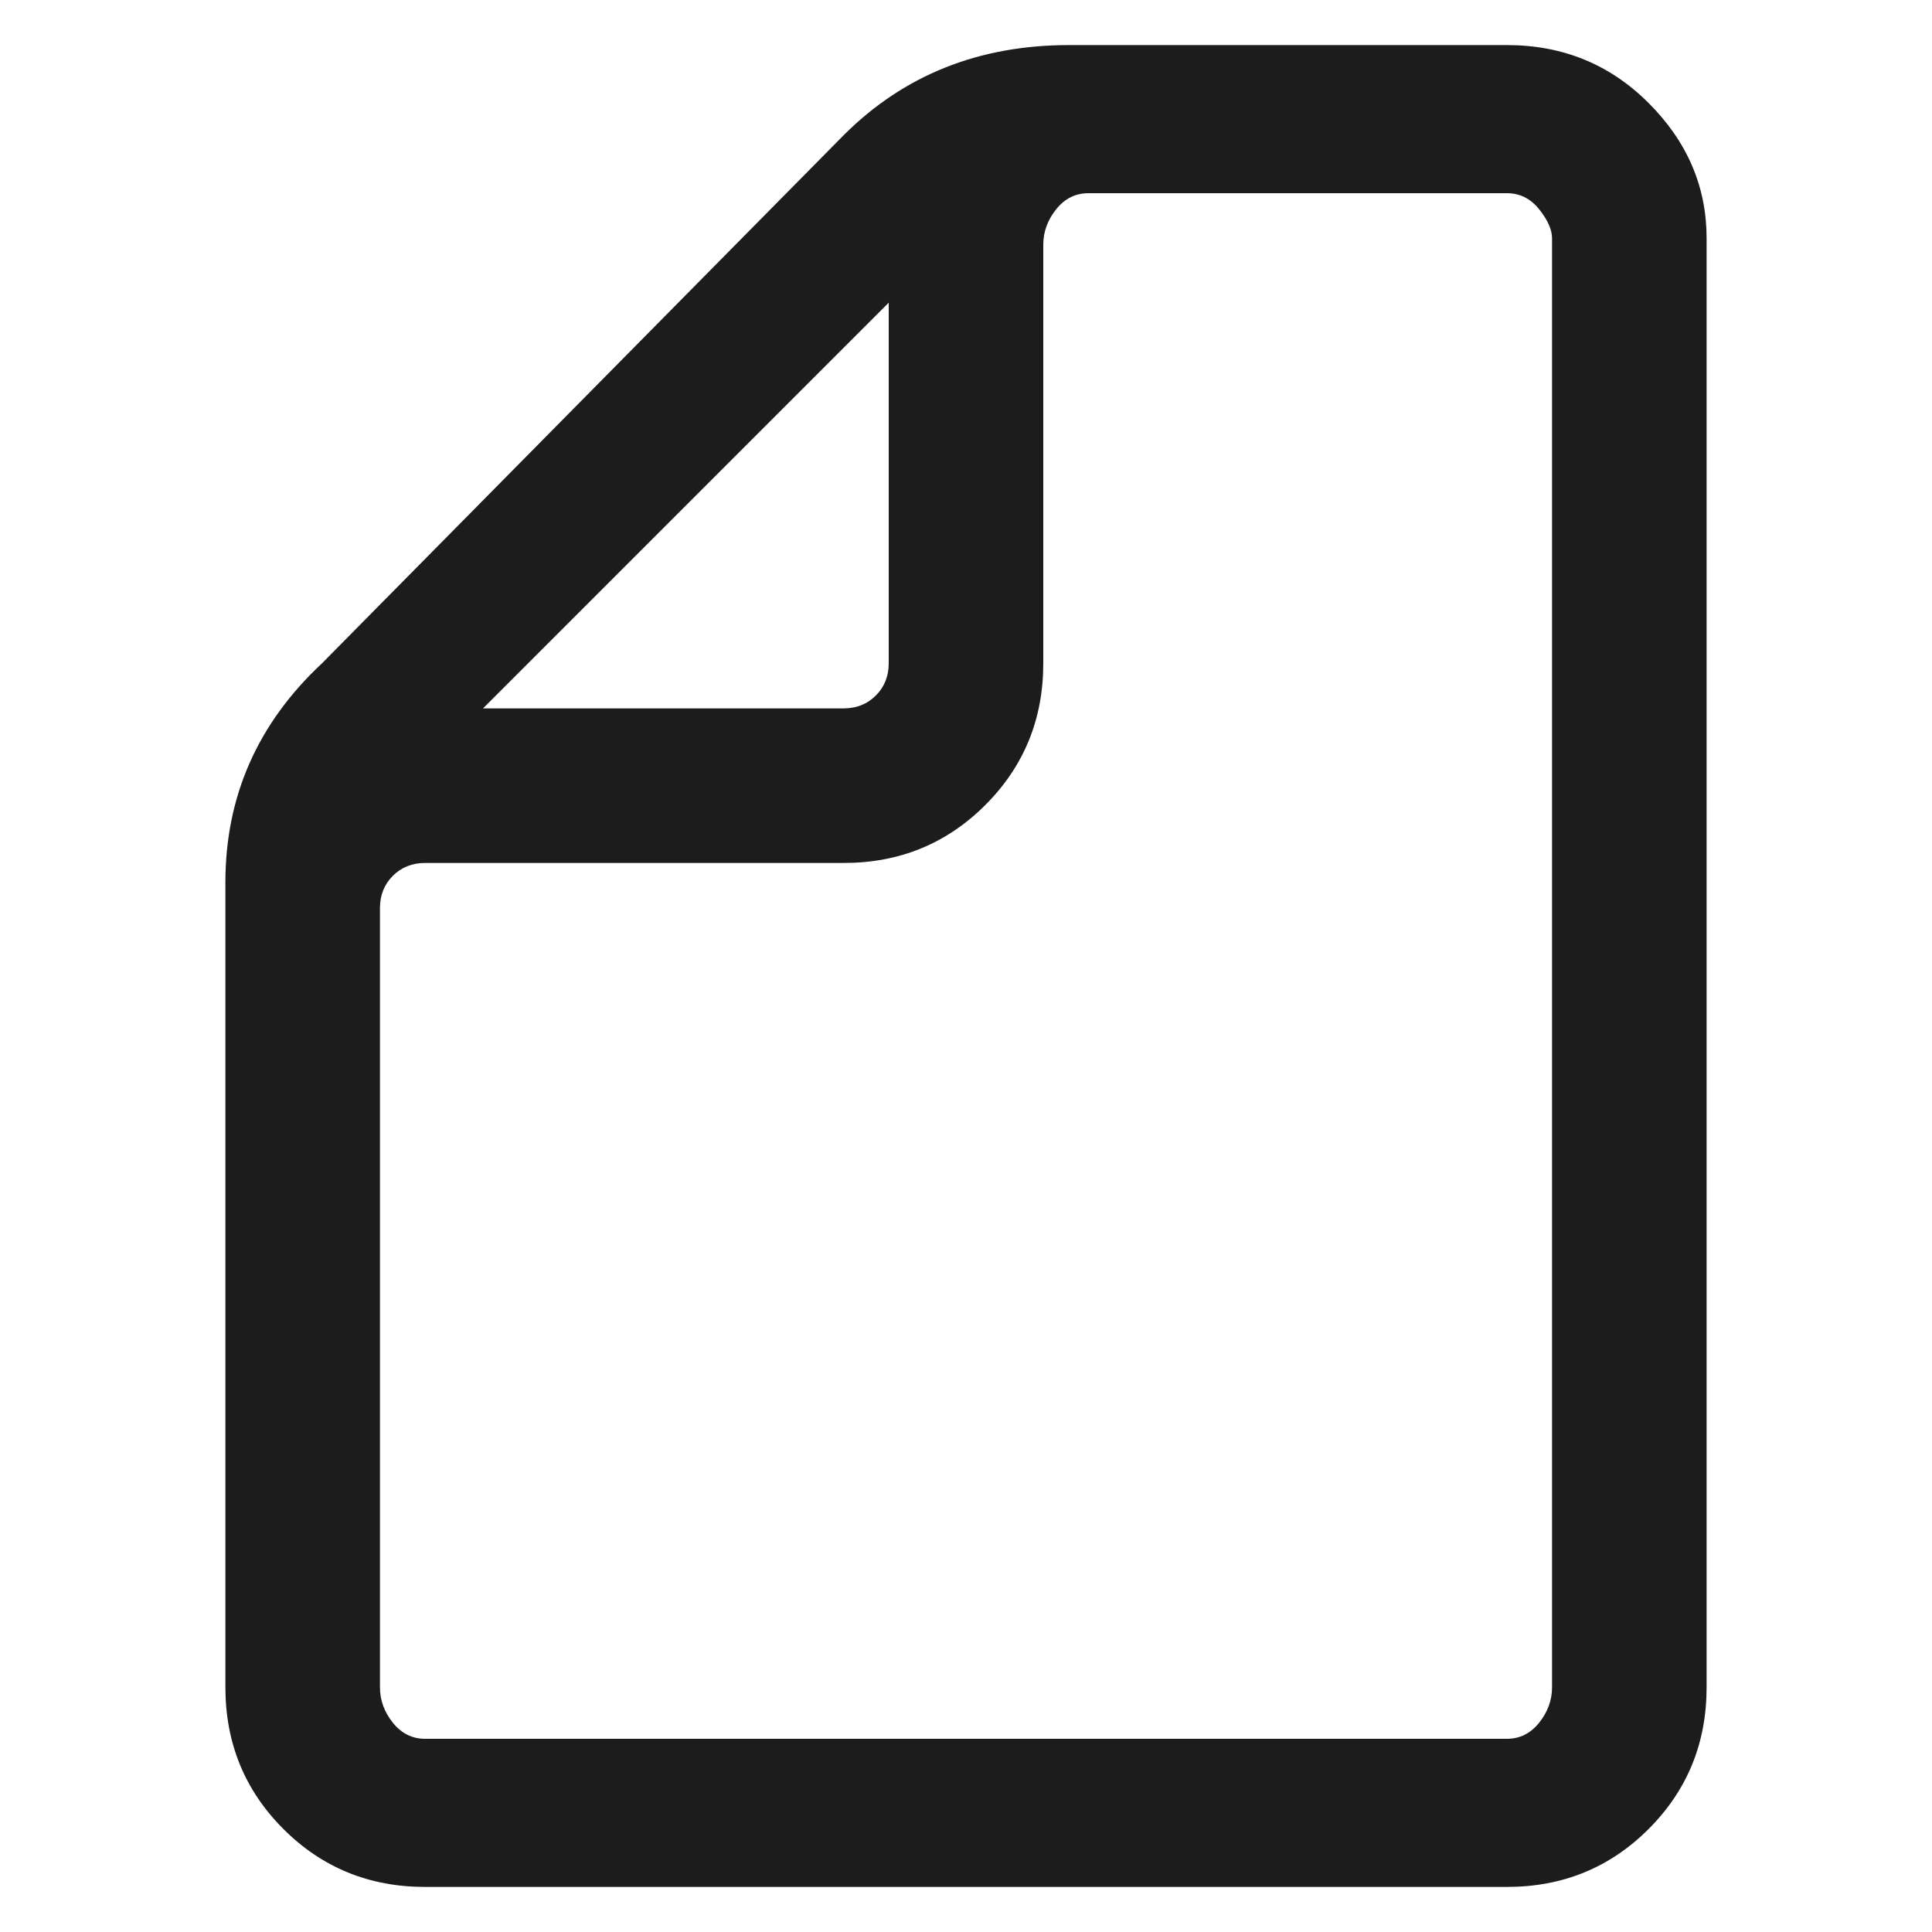
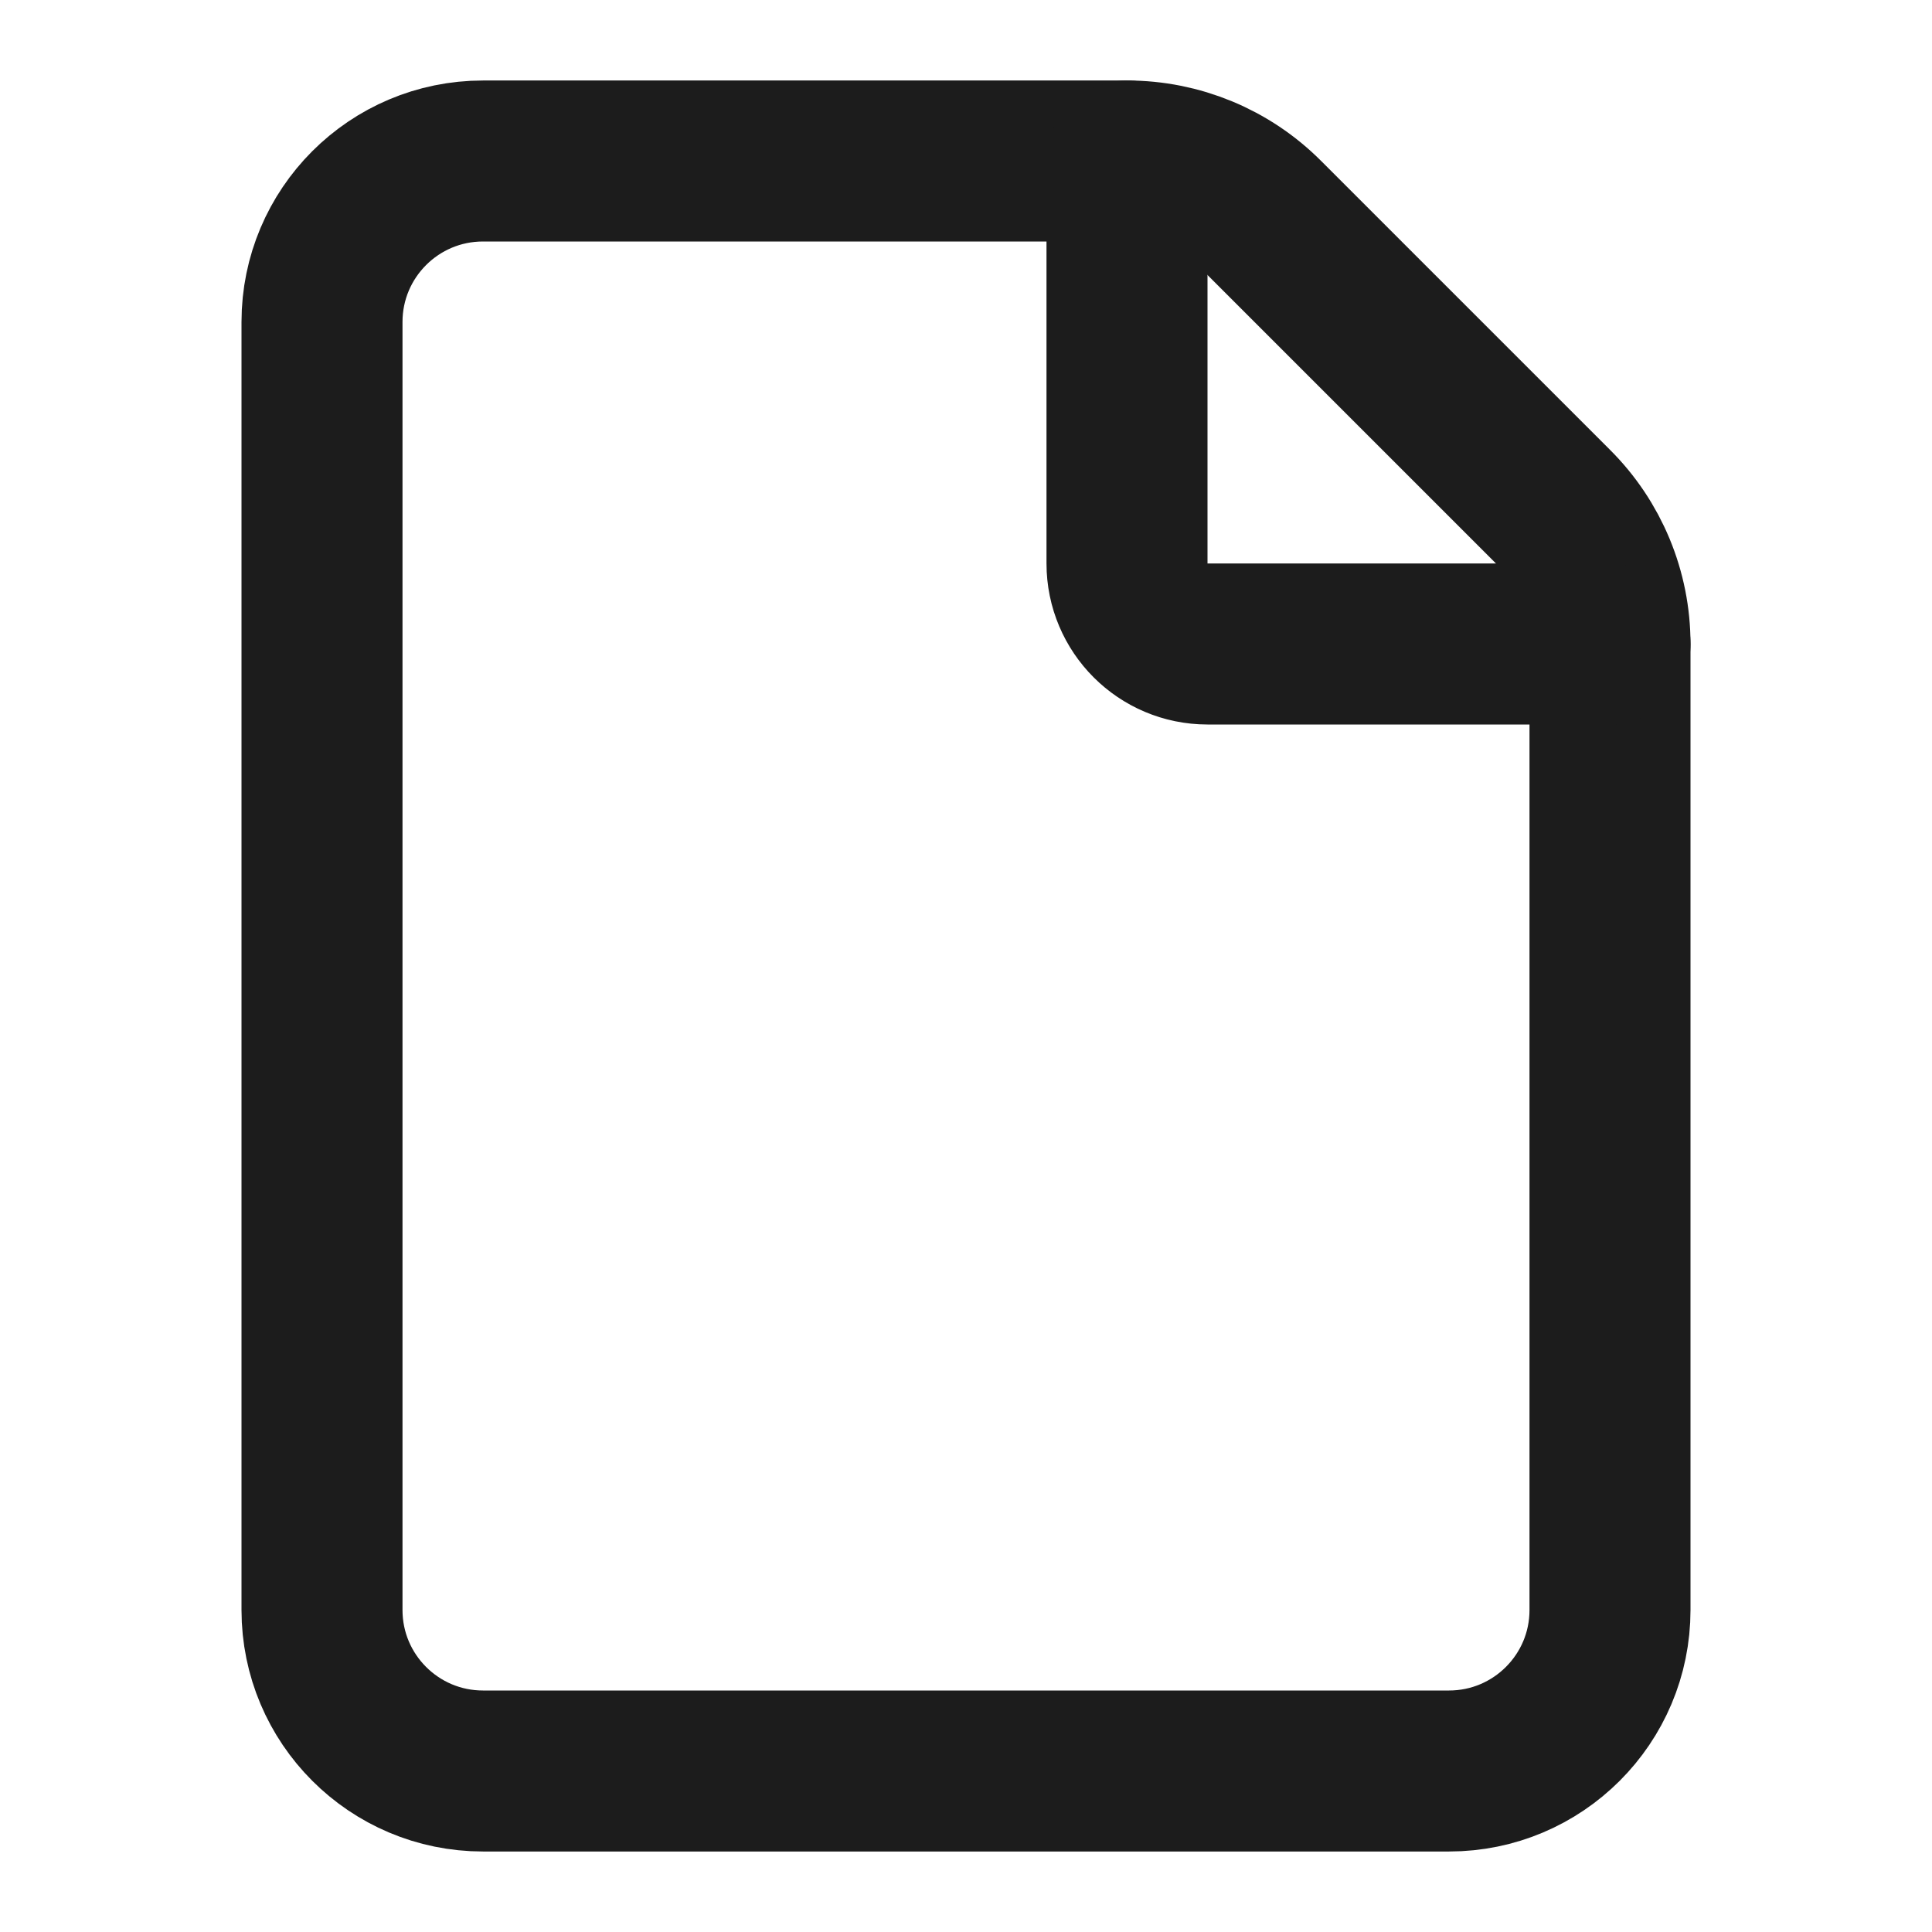
- <svg xmlns="http://www.w3.org/2000/svg" width="16" height="16" viewBox="0 0 300 300">
-   <path fill="#1C1C1C" d="M234 7Q247 7 256.0 16.0Q265 25 265 37V262Q265 275 256.0 284.0Q247 293 234 293H66Q53 293 44.0 284.0Q35 275 35 262V137Q35 117 50 103L131 21Q145 7 166 7ZM169 30Q166 30 164.0 32.5Q162 35 162 38V103Q162 116 153.0 125.0Q144 134 131 134H66Q63 134 61.0 136.0Q59 138 59 141V262Q59 265 61.0 267.5Q63 270 66 270H234Q237 270 239.0 267.5Q241 265 241 262V37Q241 35 239.0 32.5Q237 30 234 30ZM75 110H131Q134 110 136.0 108.0Q138 106 138 103V47Z" />
+ <svg xmlns="http://www.w3.org/2000/svg" width="24" height="24" viewBox="0 0 24 24" fill="none" stroke="#1C1C1C" stroke-width="2" stroke-linecap="round" stroke-linejoin="round" aria-hidden="true">
+   <path d="M6 22a2 2 0 0 1-2-2V4a2 2 0 0 1 2-2h8a2.4 2.4 0 0 1 1.704.706l3.588 3.588A2.4 2.4 0 0 1 20 8v12a2 2 0 0 1-2 2z" />
+   <path d="M14 2v5a1 1 0 0 0 1 1h5" />
</svg>
